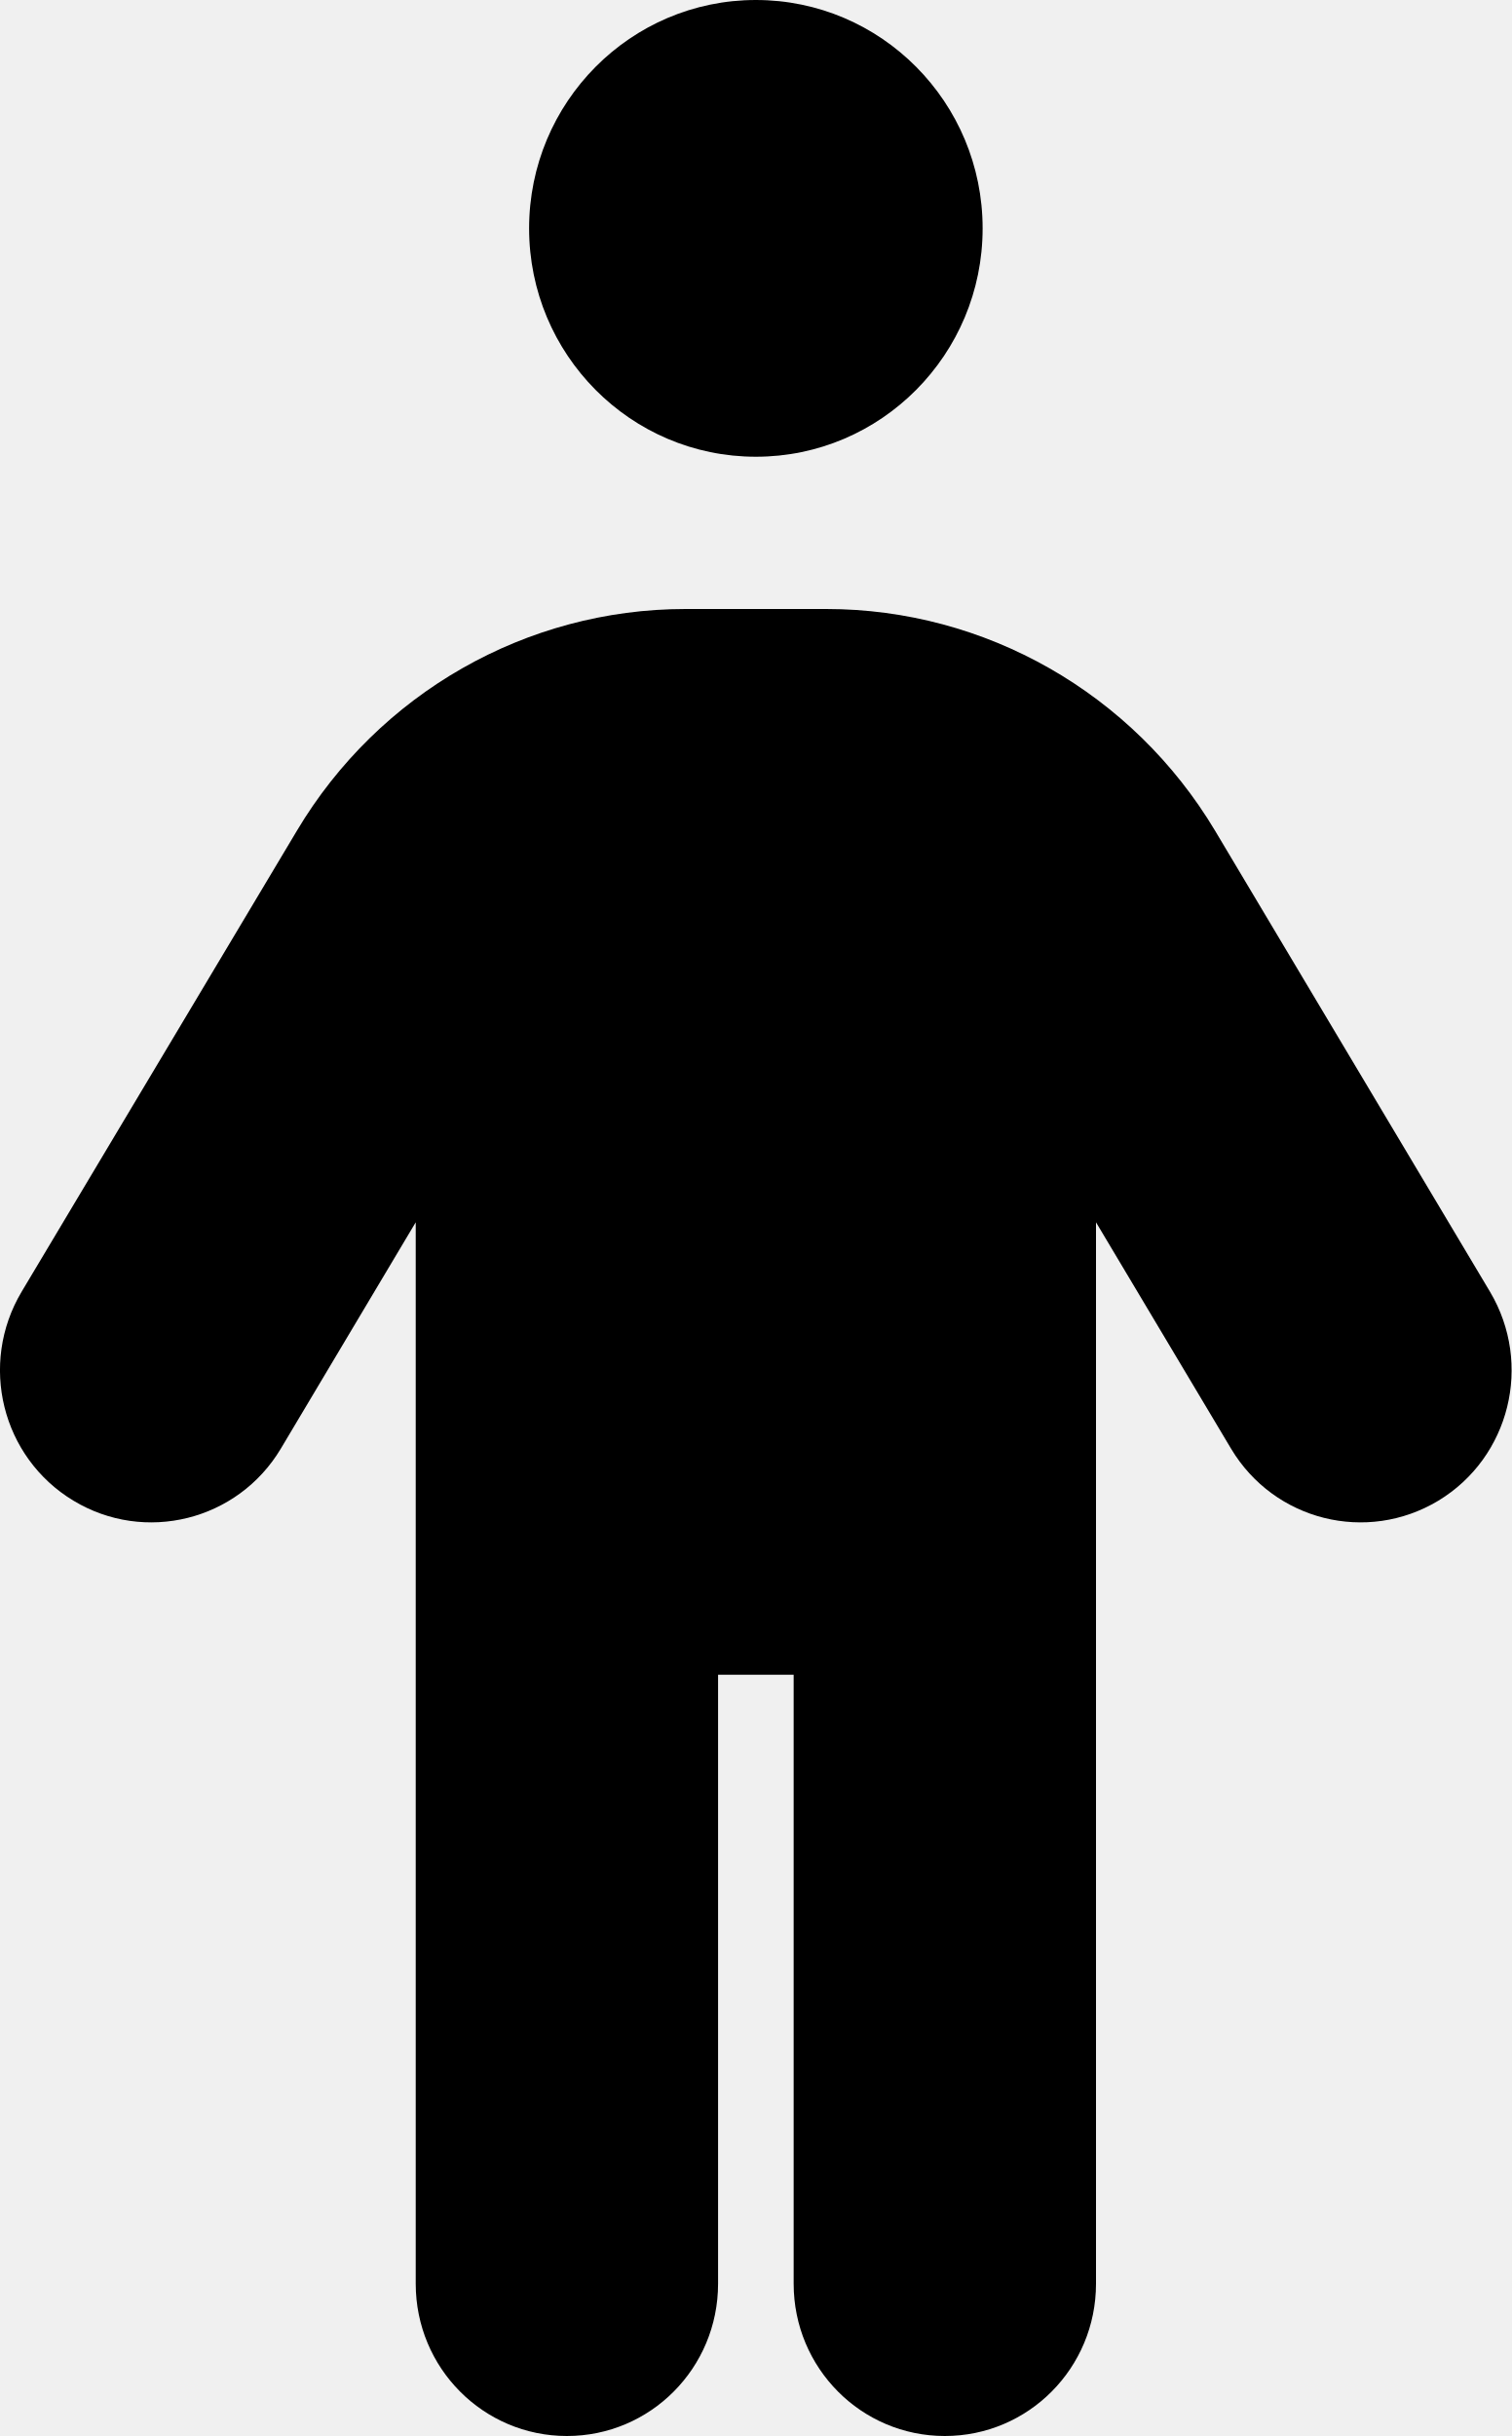
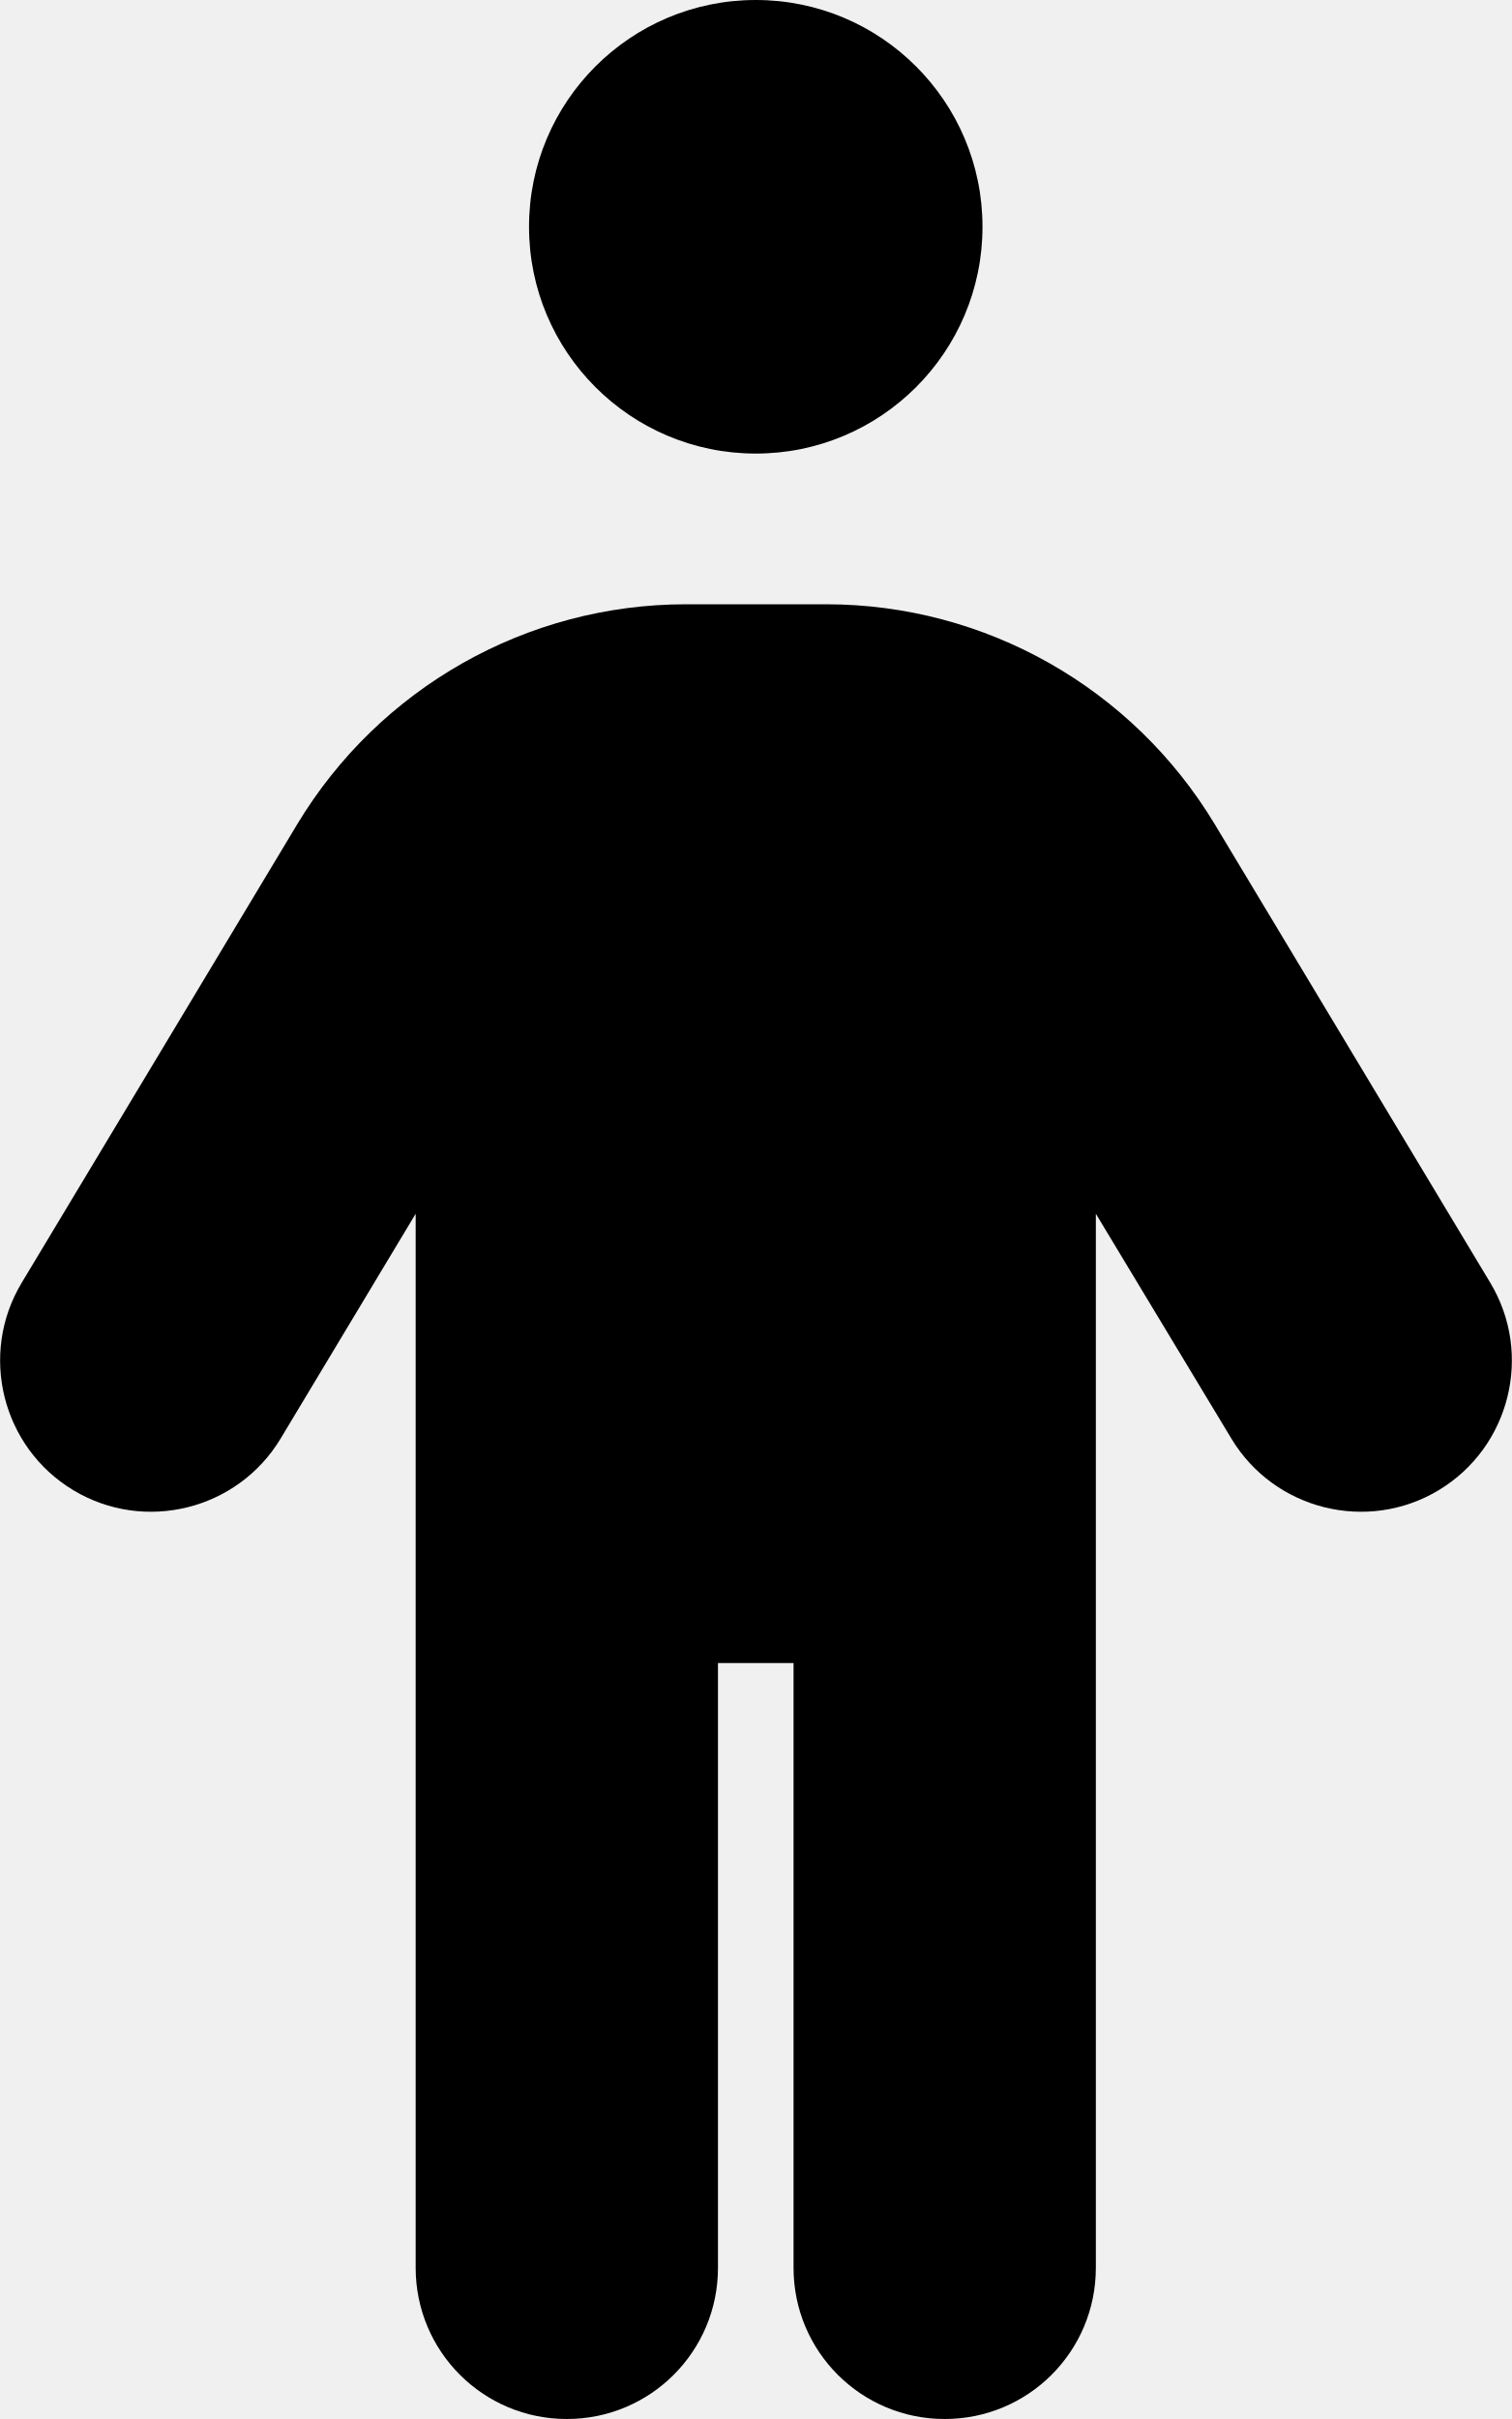
- <svg xmlns="http://www.w3.org/2000/svg" width="54" height="87" viewBox="0 0 54 87" fill="none">
-   <g clip-path="url(#clip0_118365_17733)">
-     <path d="M35.1 8.156C35.1 12.661 31.472 16.312 27 16.312C22.528 16.312 18.9 12.661 18.9 8.156C18.9 3.652 22.528 0 27 0C31.472 0 35.1 3.652 35.1 8.156ZM25.65 59.812V81.562C25.65 84.57 23.237 87 20.25 87C17.263 87 14.85 84.57 14.85 81.562V43.653L10.029 51.741C8.493 54.307 5.176 55.14 2.619 53.593C0.062 52.047 -0.765 48.717 0.772 46.134L10.606 29.668C13.534 24.758 18.799 21.75 24.486 21.75H29.514C35.201 21.75 40.466 24.758 43.403 29.668L53.224 46.134C54.759 48.717 53.932 52.047 51.384 53.593C48.819 55.14 45.512 54.307 43.976 51.741L39.15 43.653V81.562C39.15 84.57 36.737 87 33.75 87C30.763 87 28.35 84.57 28.35 81.562V59.812H25.65Z" fill="black" />
-   </g>
-   <defs>
-     <clipPath id="clip0_118365_17733">
-       <rect width="54" height="87" fill="white" />
-     </clipPath>
-   </defs>
+ <svg xmlns="http://www.w3.org/2000/svg" viewBox="0 0 320 512">
+   <path d="M112 48a48 48 0 1 1 96 0 48 48 0 1 1 -96 0zm40 304V480c0 17.7-14.3 32-32 32s-32-14.3-32-32V256.9L59.4 304.5c-9.1 15.1-28.8 20-43.9 10.9s-20-28.8-10.9-43.9l58.3-97c17.4-28.9 48.6-46.6 82.3-46.6h29.7c33.7 0 64.9 17.7 82.3 46.6l58.3 97c9.1 15.1 4.2 34.8-10.9 43.9s-34.8 4.2-43.9-10.9L232 256.9V480c0 17.7-14.3 32-32 32s-32-14.3-32-32V352H152z" />
</svg>
